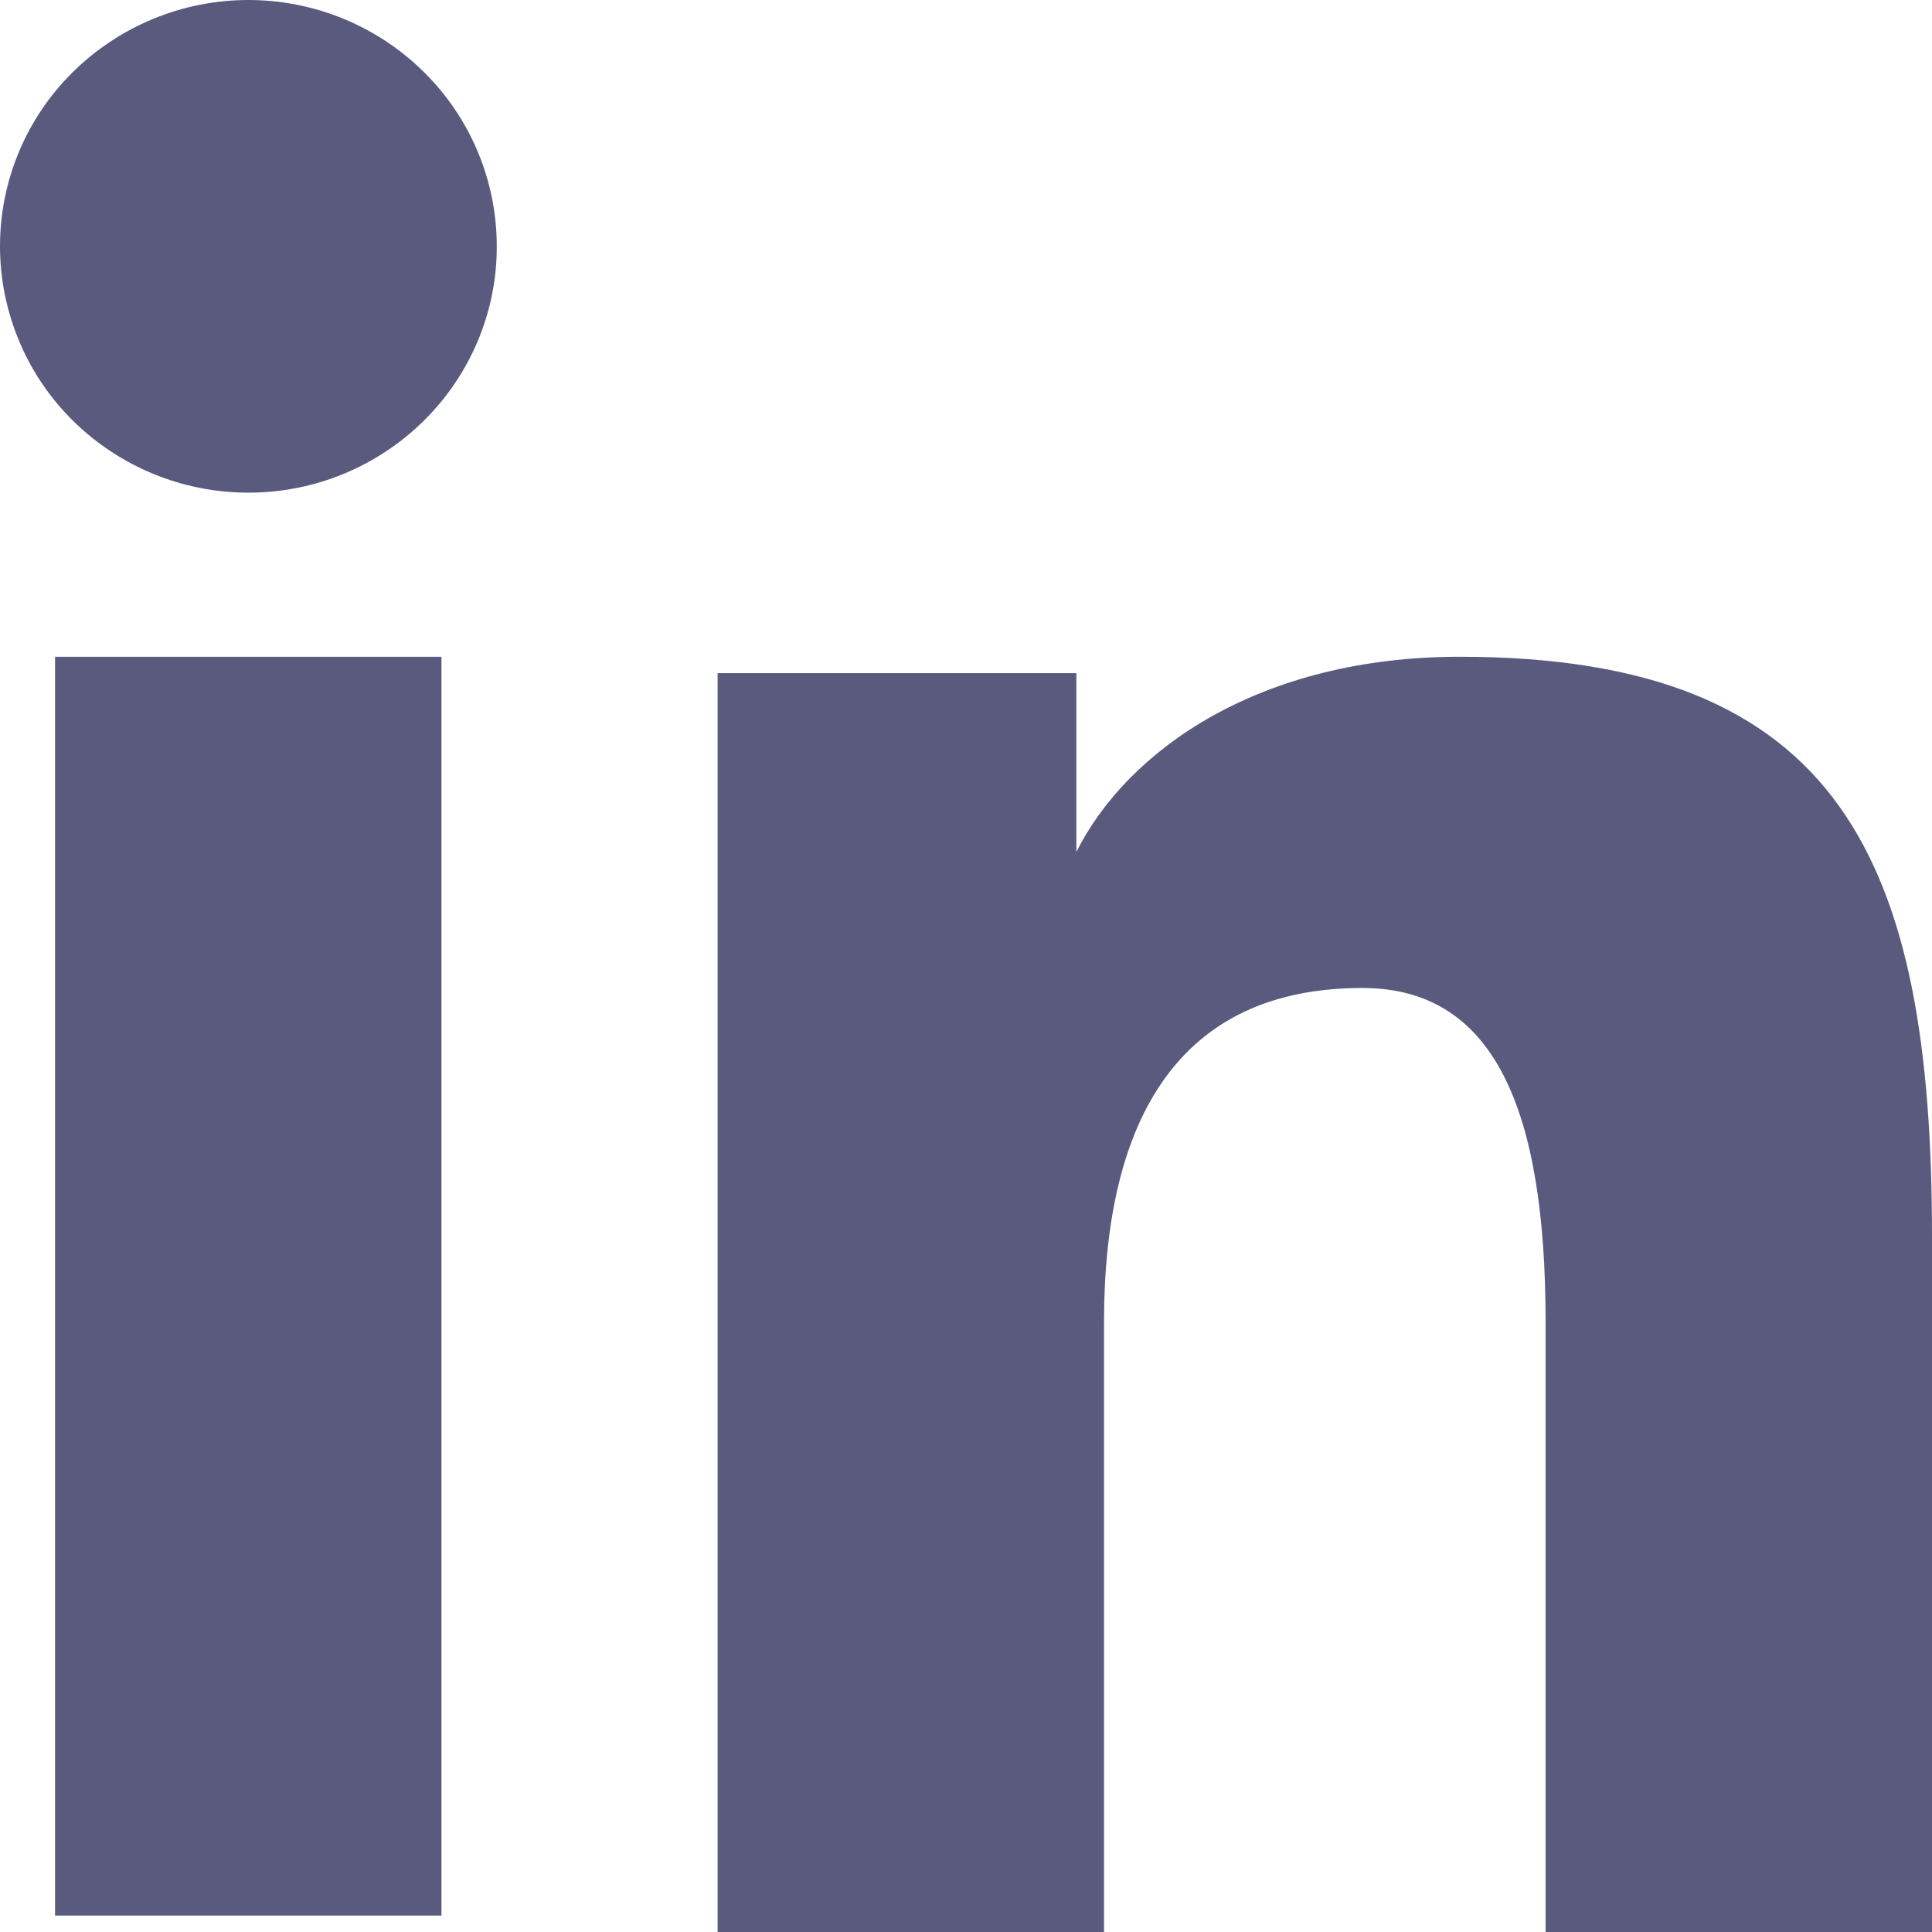
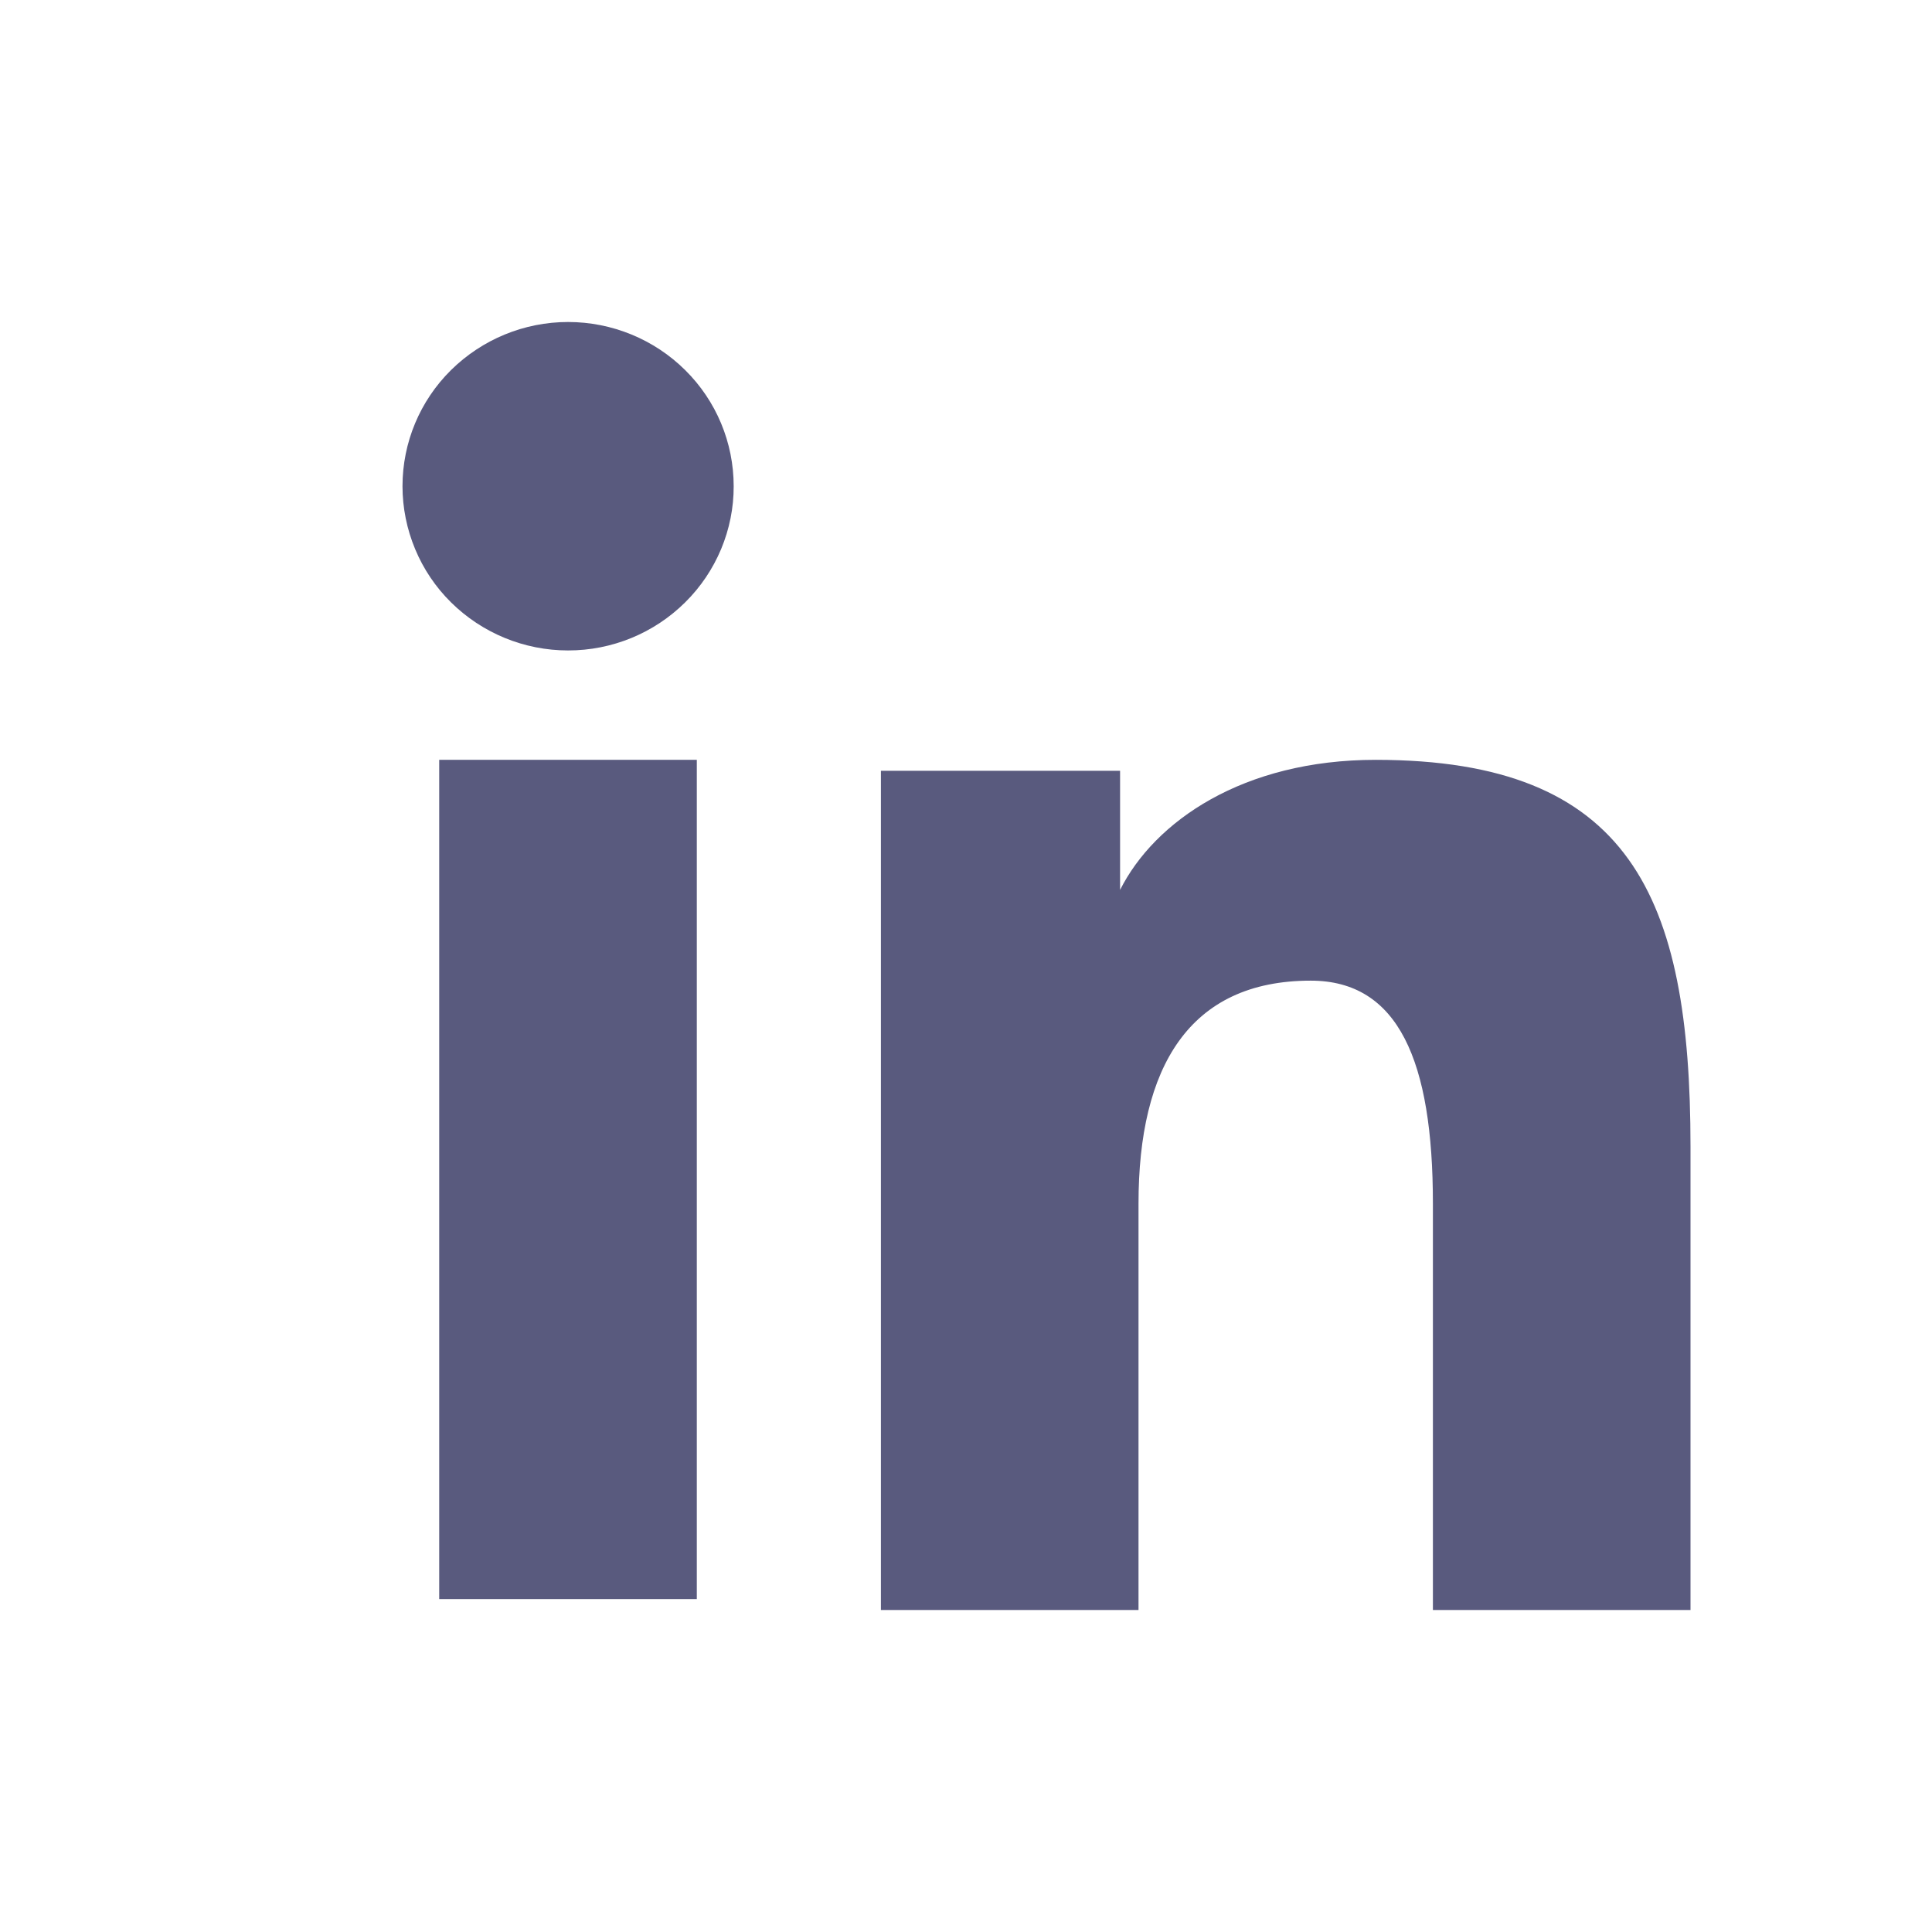
- <svg xmlns="http://www.w3.org/2000/svg" width="16" height="16" viewBox="0 0 16 16" fill="none">
-   <path fill-rule="evenodd" clip-rule="evenodd" d="M5.943 5.575H8.914V7.055C9.342 6.204 10.44 5.439 12.089 5.439C15.25 5.439 16 7.134 16 10.242V16H12.8V10.95C12.8 9.18 12.372 8.182 11.282 8.182C9.771 8.182 9.143 9.258 9.143 10.95V16H5.943V5.575ZM0.456 15.864H3.656V5.439H0.456V15.864ZM4.114 2.04C4.115 2.308 4.061 2.574 3.958 2.821C3.854 3.069 3.703 3.293 3.512 3.482C3.125 3.866 2.601 4.081 2.056 4.08C1.512 4.08 0.989 3.865 0.602 3.482C0.411 3.293 0.26 3.069 0.157 2.821C0.054 2.574 0 2.308 0 2.04C0 1.498 0.216 0.98 0.602 0.598C0.99 0.215 1.512 -0 2.057 2.00212e-07C2.602 2.00212e-07 3.126 0.215 3.512 0.598C3.898 0.98 4.114 1.498 4.114 2.04Z" fill="#595A7E" />
+ <svg xmlns="http://www.w3.org/2000/svg" width="24" height="24" viewBox="0 0 24 24" fill="none">
+   <path fill-rule="evenodd" clip-rule="evenodd" d="M10.943 9.575H13.914V11.055C14.342 10.204 15.44 9.439 17.089 9.439C20.25 9.439 21 11.134 21 14.242V20H17.8V14.95C17.8 13.18 17.372 12.182 16.282 12.182C14.771 12.182 14.143 13.258 14.143 14.95V20H10.943V9.575V9.575ZM5.456 19.864H8.656V9.439H5.456V19.864V19.864ZM9.114 6.04C9.115 6.308 9.061 6.574 8.958 6.821C8.854 7.069 8.703 7.293 8.512 7.482C8.125 7.866 7.601 8.081 7.056 8.08C6.512 8.08 5.989 7.865 5.602 7.482C5.411 7.293 5.26 7.069 5.157 6.821C5.054 6.574 5 6.308 5 6.04C5 5.498 5.216 4.98 5.602 4.598C5.99 4.215 6.512 4 7.057 4C7.602 4 8.126 4.215 8.512 4.598C8.898 4.98 9.114 5.498 9.114 6.04Z" fill="#595A7E" />
</svg>
